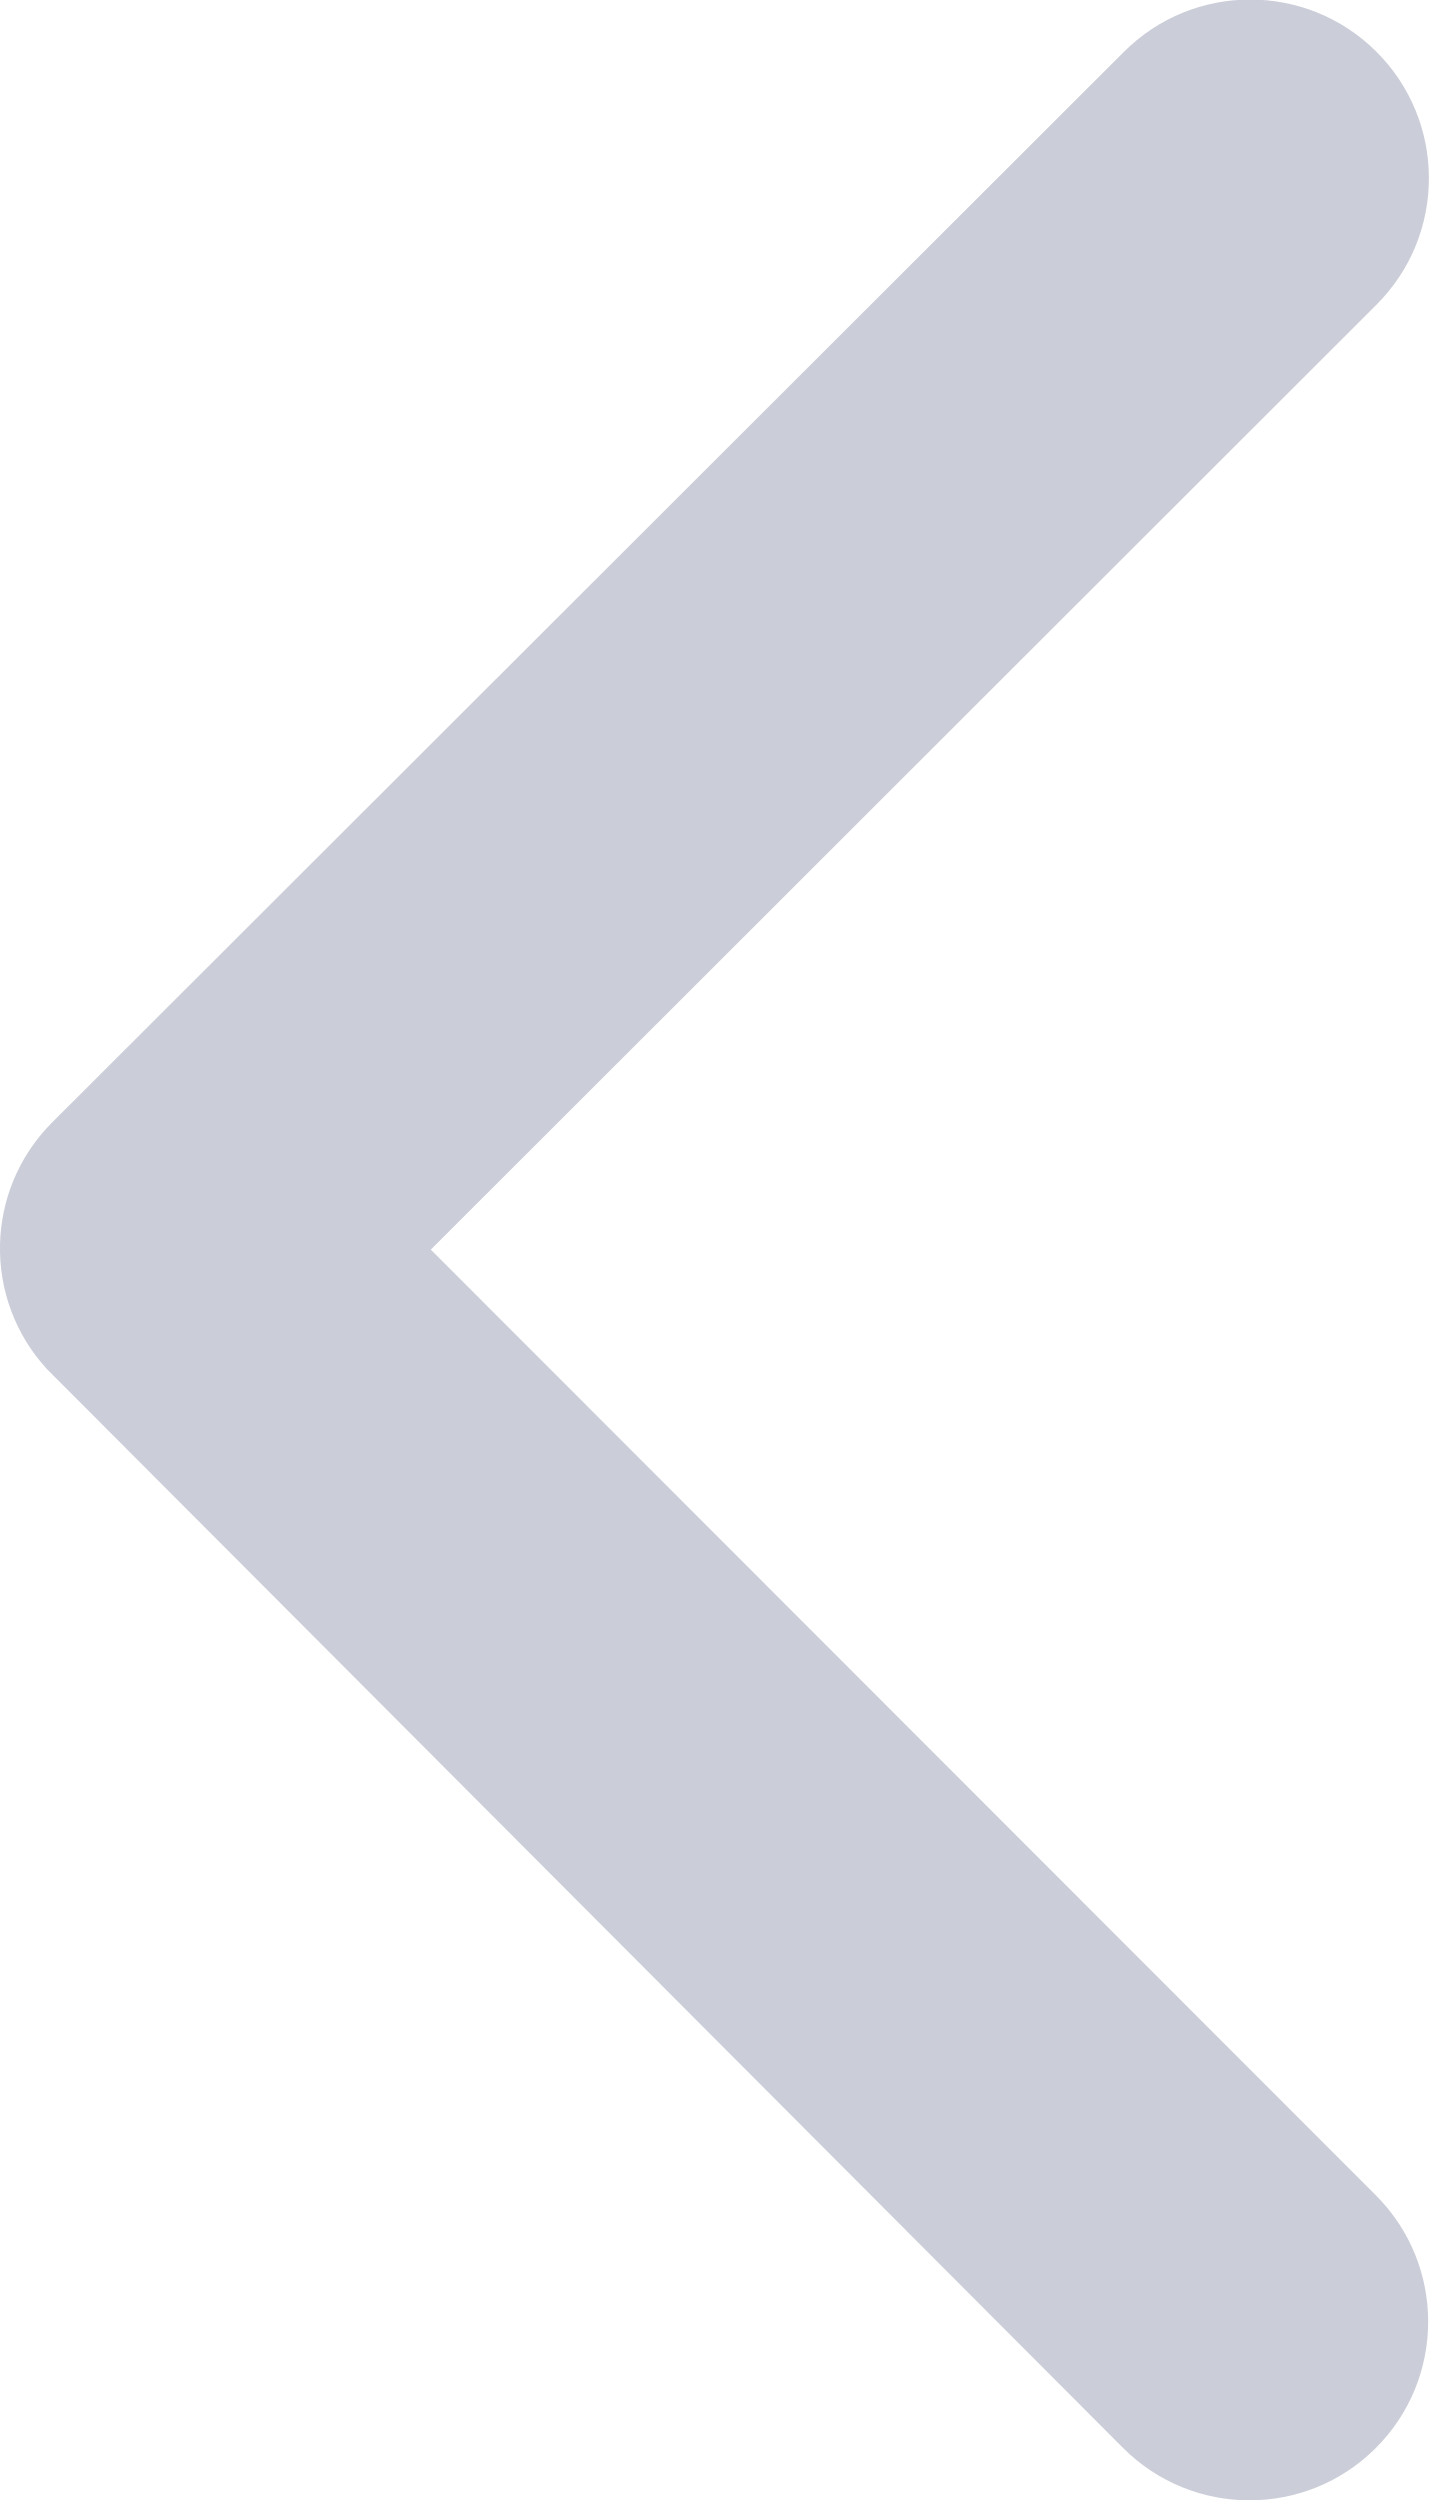
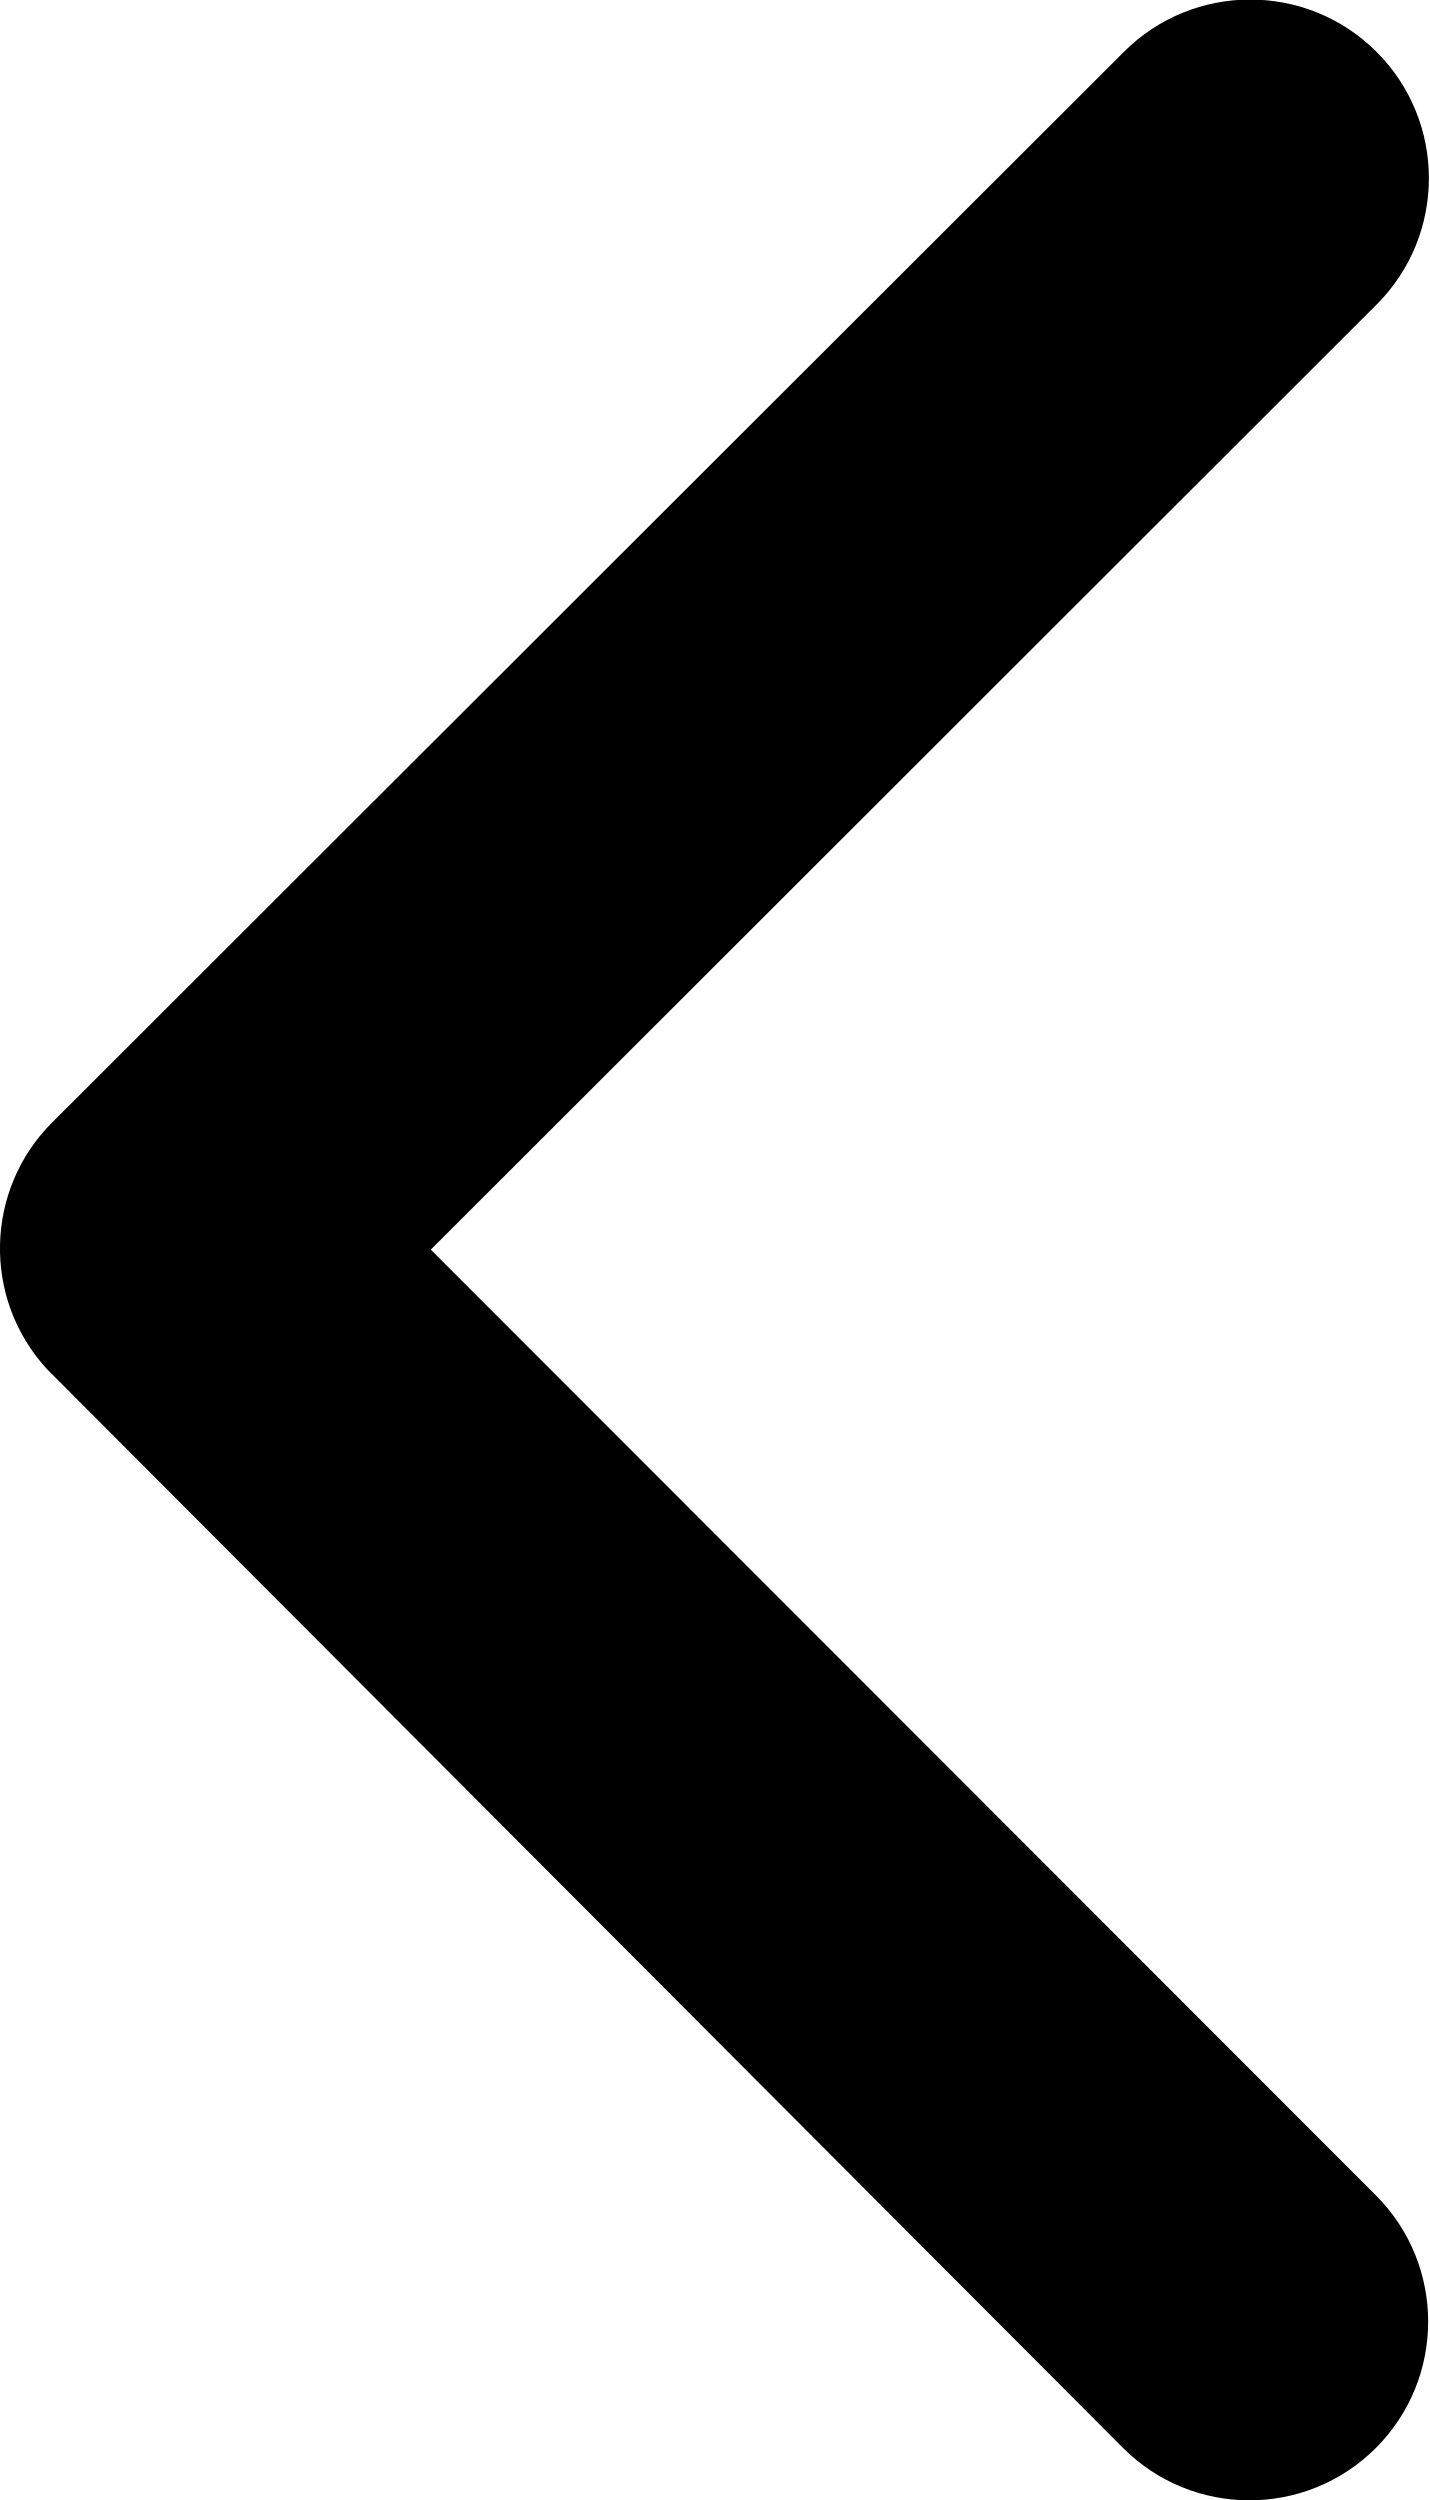
<svg xmlns="http://www.w3.org/2000/svg" width="13.503" height="23.619" viewBox="0 0 13.503 23.619">
-   <path id="Icon_ionic-ios-arrow-back" data-name="Icon ionic-ios-arrow-back" d="M15.321,18l8.937-8.93a1.688,1.688,0,0,0-2.391-2.384L11.742,16.8a1.685,1.685,0,0,0-.049,2.327L21.86,29.32a1.688,1.688,0,0,0,2.391-2.384Z" transform="translate(-11.251 -6.194)" fill="#cbcdd8" />
+   <path id="Icon_ionic-ios-arrow-back" data-name="Icon ionic-ios-arrow-back" d="M15.321,18l8.937-8.93a1.688,1.688,0,0,0-2.391-2.384L11.742,16.8a1.685,1.685,0,0,0-.049,2.327L21.86,29.32a1.688,1.688,0,0,0,2.391-2.384Z" transform="translate(-11.251 -6.194)" fill="#" />
</svg>
